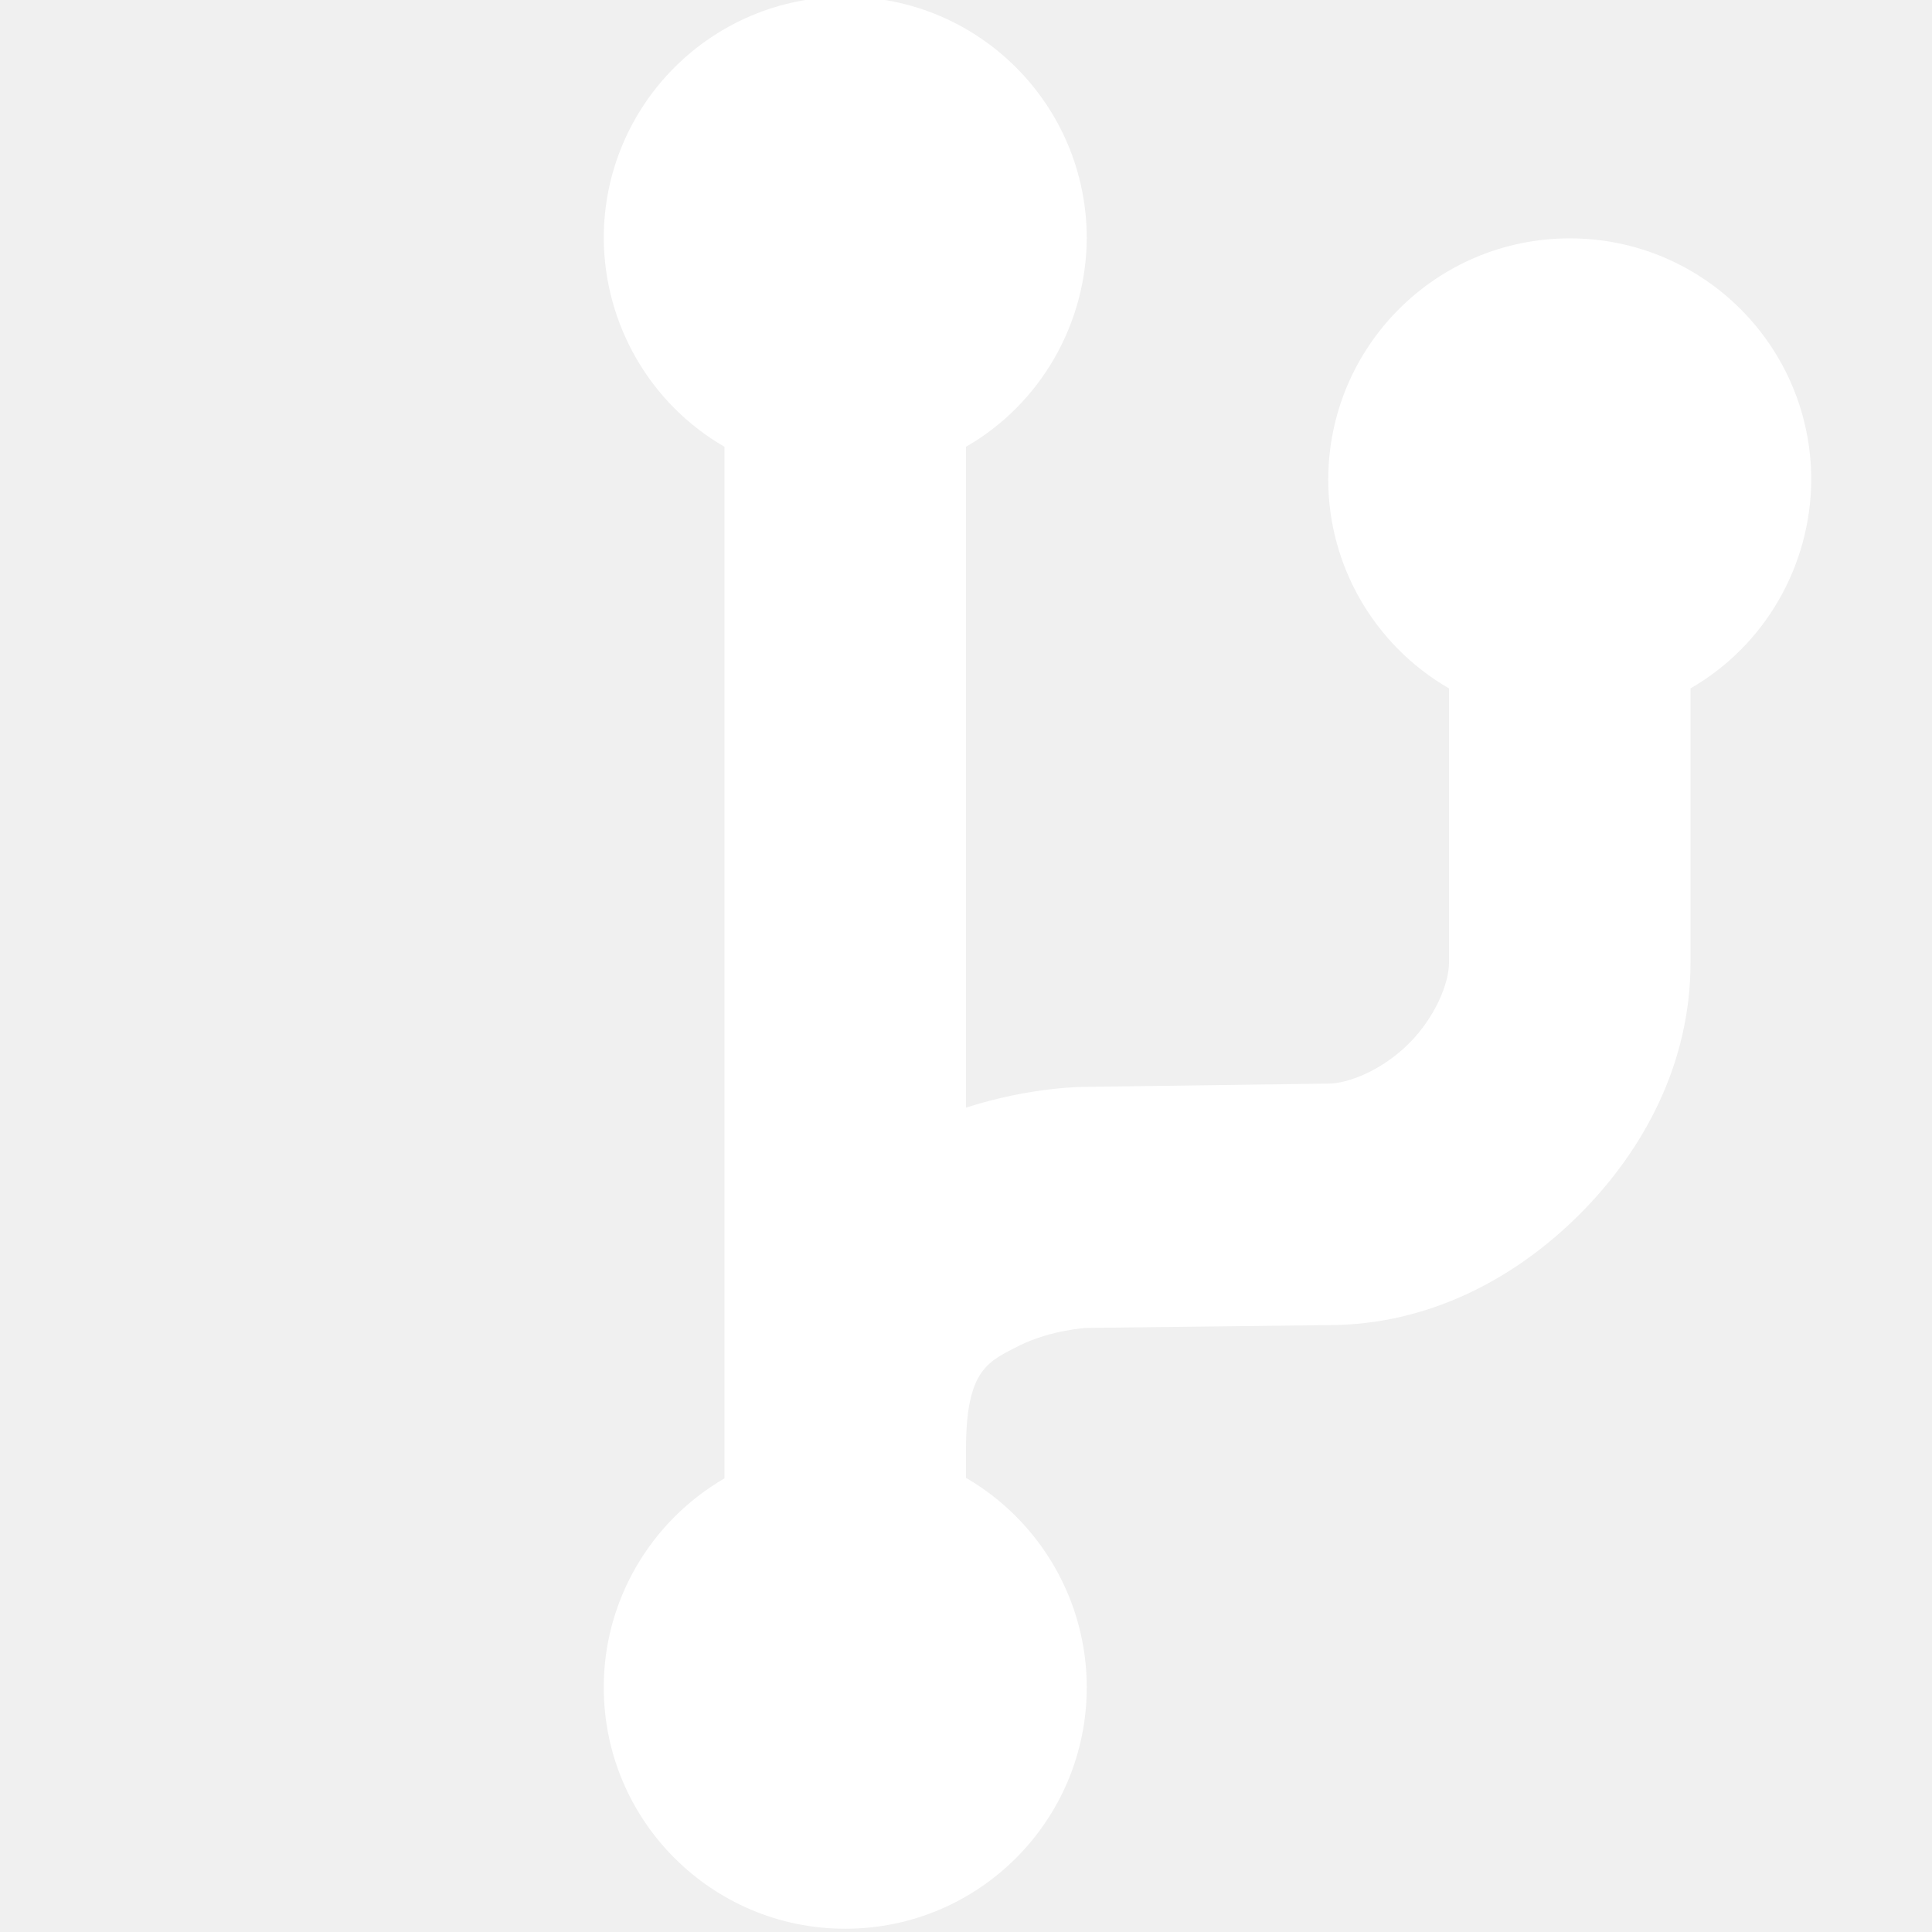
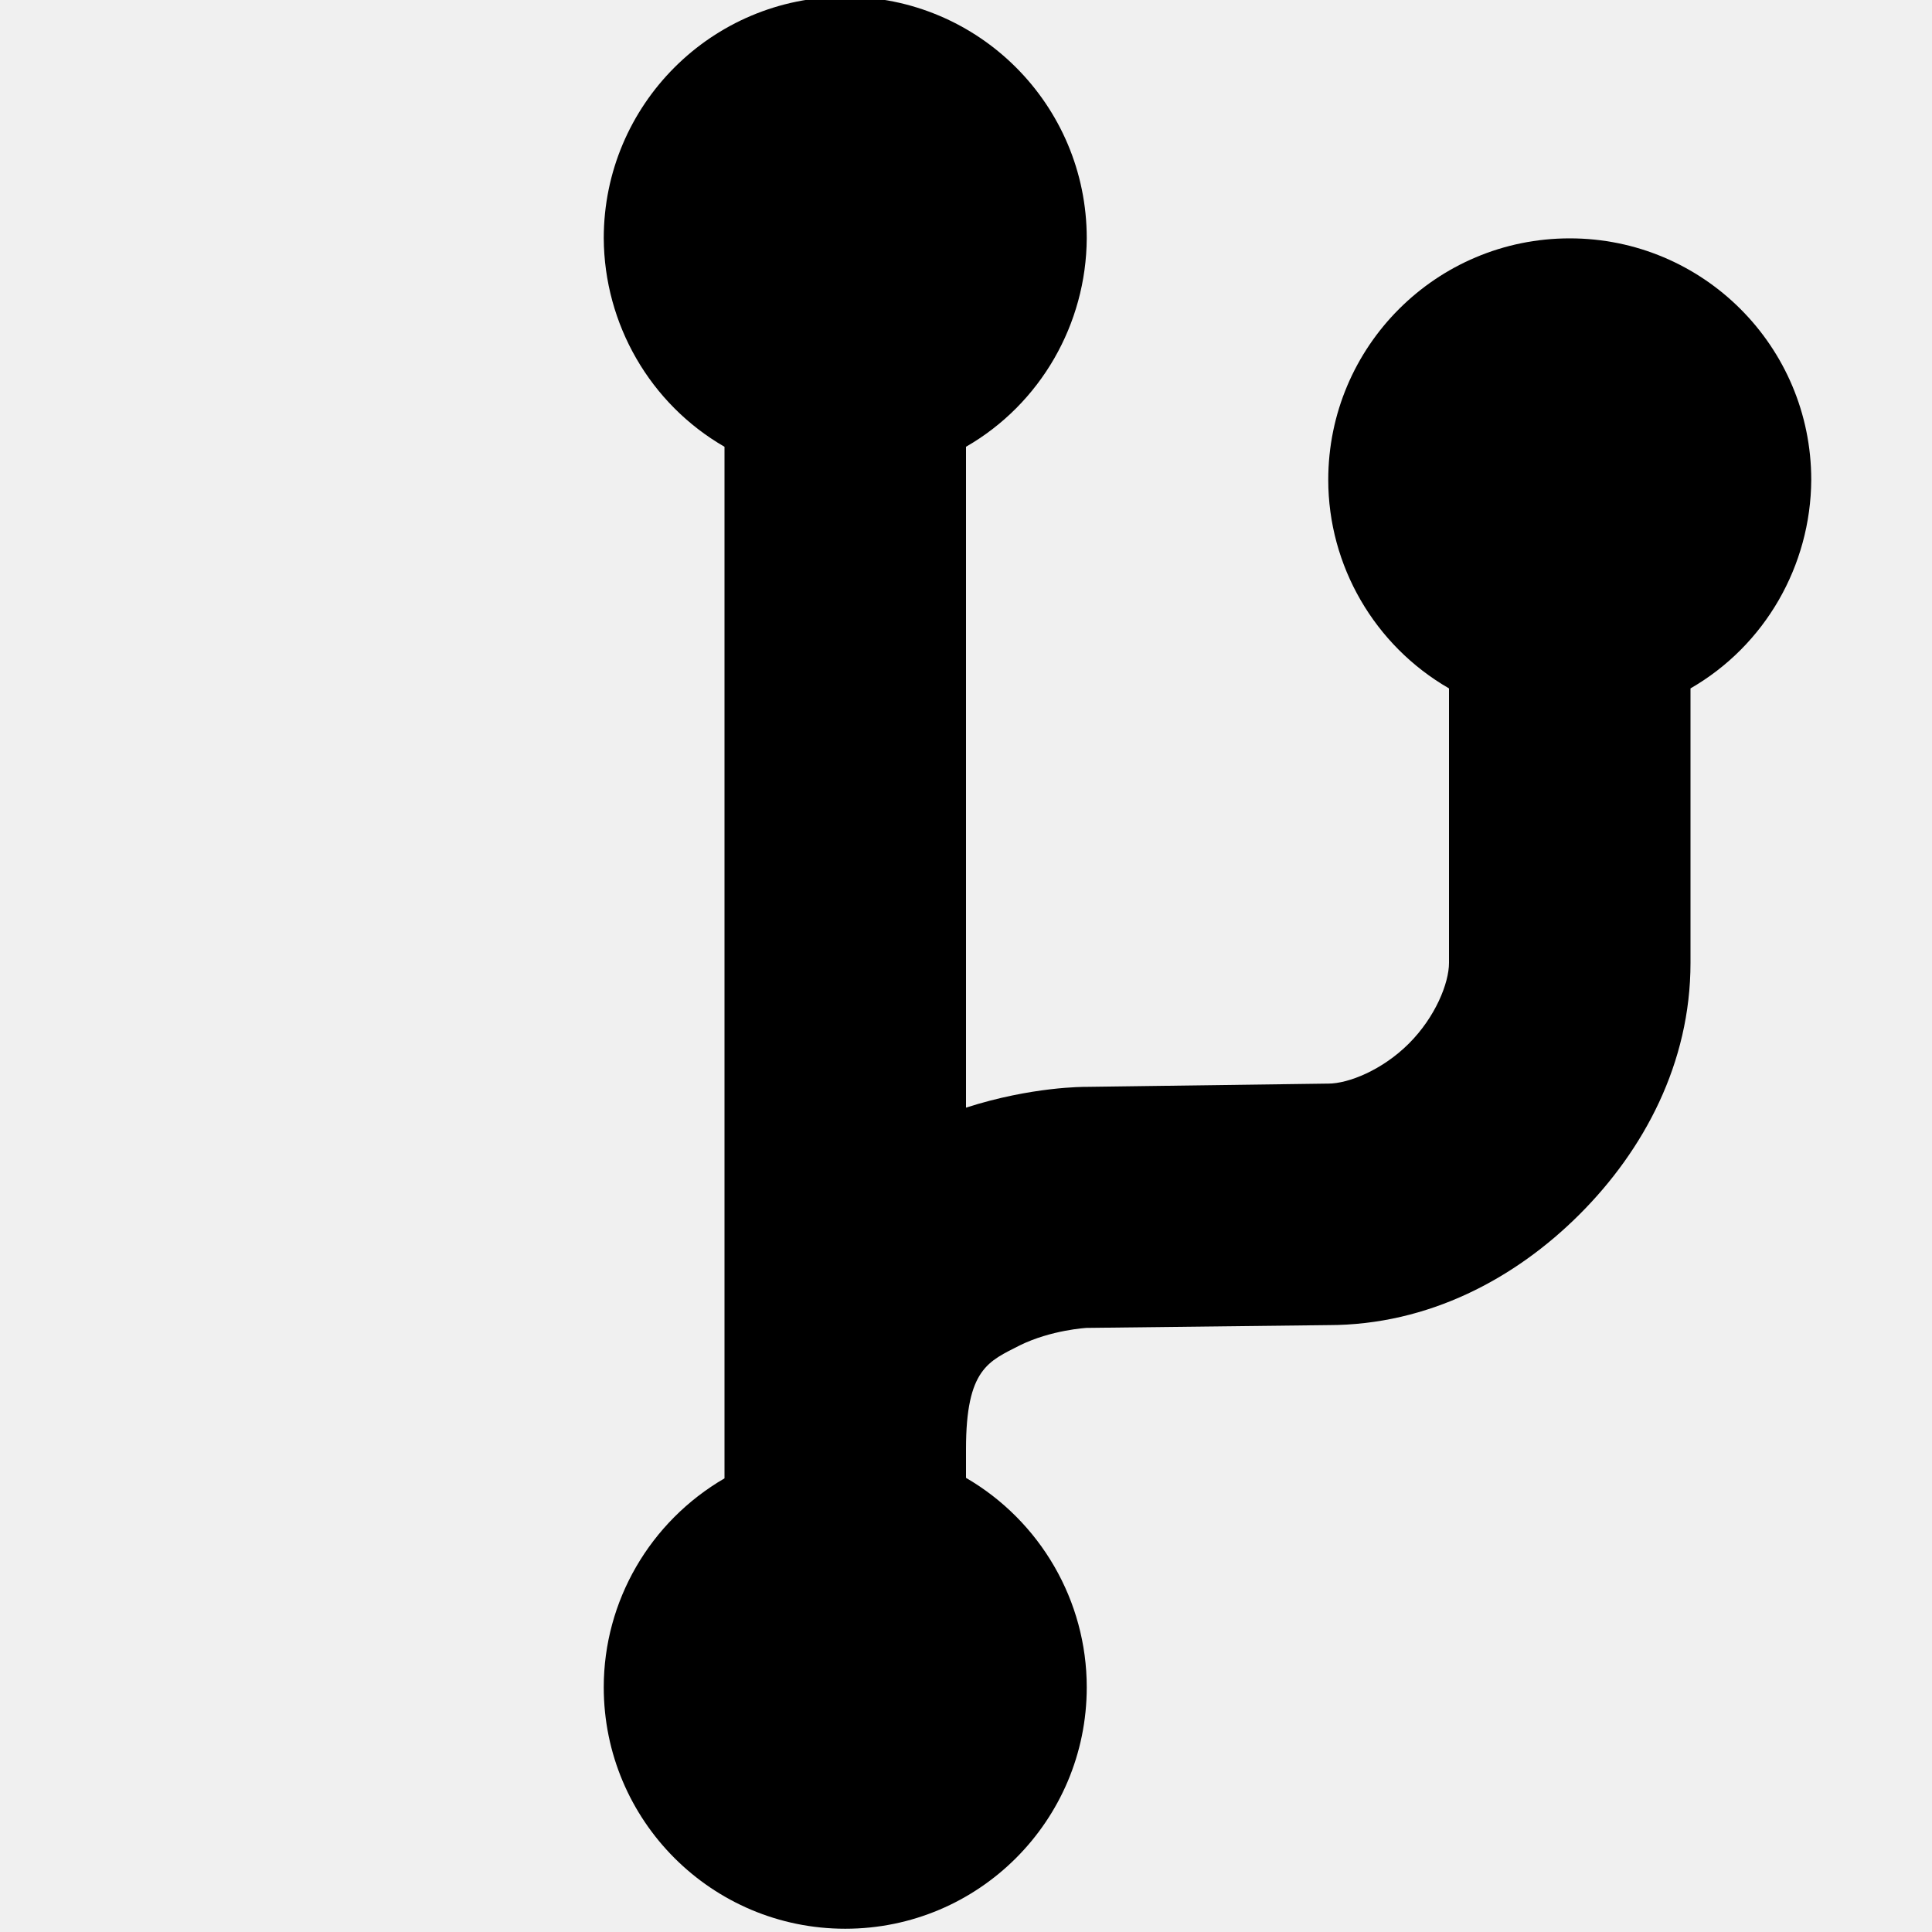
- <svg xmlns="http://www.w3.org/2000/svg" fill="#FFFFFF" height="16px" viewBox="0 0 16 16" width="16px">
+ <svg xmlns="http://www.w3.org/2000/svg" height="16px" viewBox="0 0 16 16" width="16px">
  <path d="m 7 -0.027 c -1.105 0 -2 0.895 -2 2 c 0.004 0.711 0.383 1.371 1 1.727 v 8.543 c -0.617 0.359 -1 1.016 -1 1.73 c 0 1.105 0.895 2 2 2 s 2 -0.895 2 -2 c 0 -0.715 -0.383 -1.375 -1 -1.734 v -0.238 c 0 -0.668 0.188 -0.727 0.445 -0.859 c 0.262 -0.129 0.555 -0.145 0.555 -0.145 h 0.008 l 1.992 -0.023 c 0.832 0 1.551 -0.387 2.082 -0.918 s 0.918 -1.25 0.918 -2.082 v -2.273 c 0.617 -0.355 0.996 -1.016 1 -1.727 c 0 -1.105 -0.895 -2 -2 -2 s -2 0.895 -2 2 c 0 0.711 0.383 1.371 1 1.727 v 2.273 c 0 0.168 -0.113 0.449 -0.332 0.668 s -0.5 0.332 -0.668 0.332 h -0.008 l -2 0.027 c -0.008 0 -0.445 -0.004 -0.992 0.172 v -5.473 c 0.617 -0.355 0.996 -1.016 1 -1.727 c 0 -1.105 -0.895 -2 -2 -2 z m 0 0" />
</svg>
